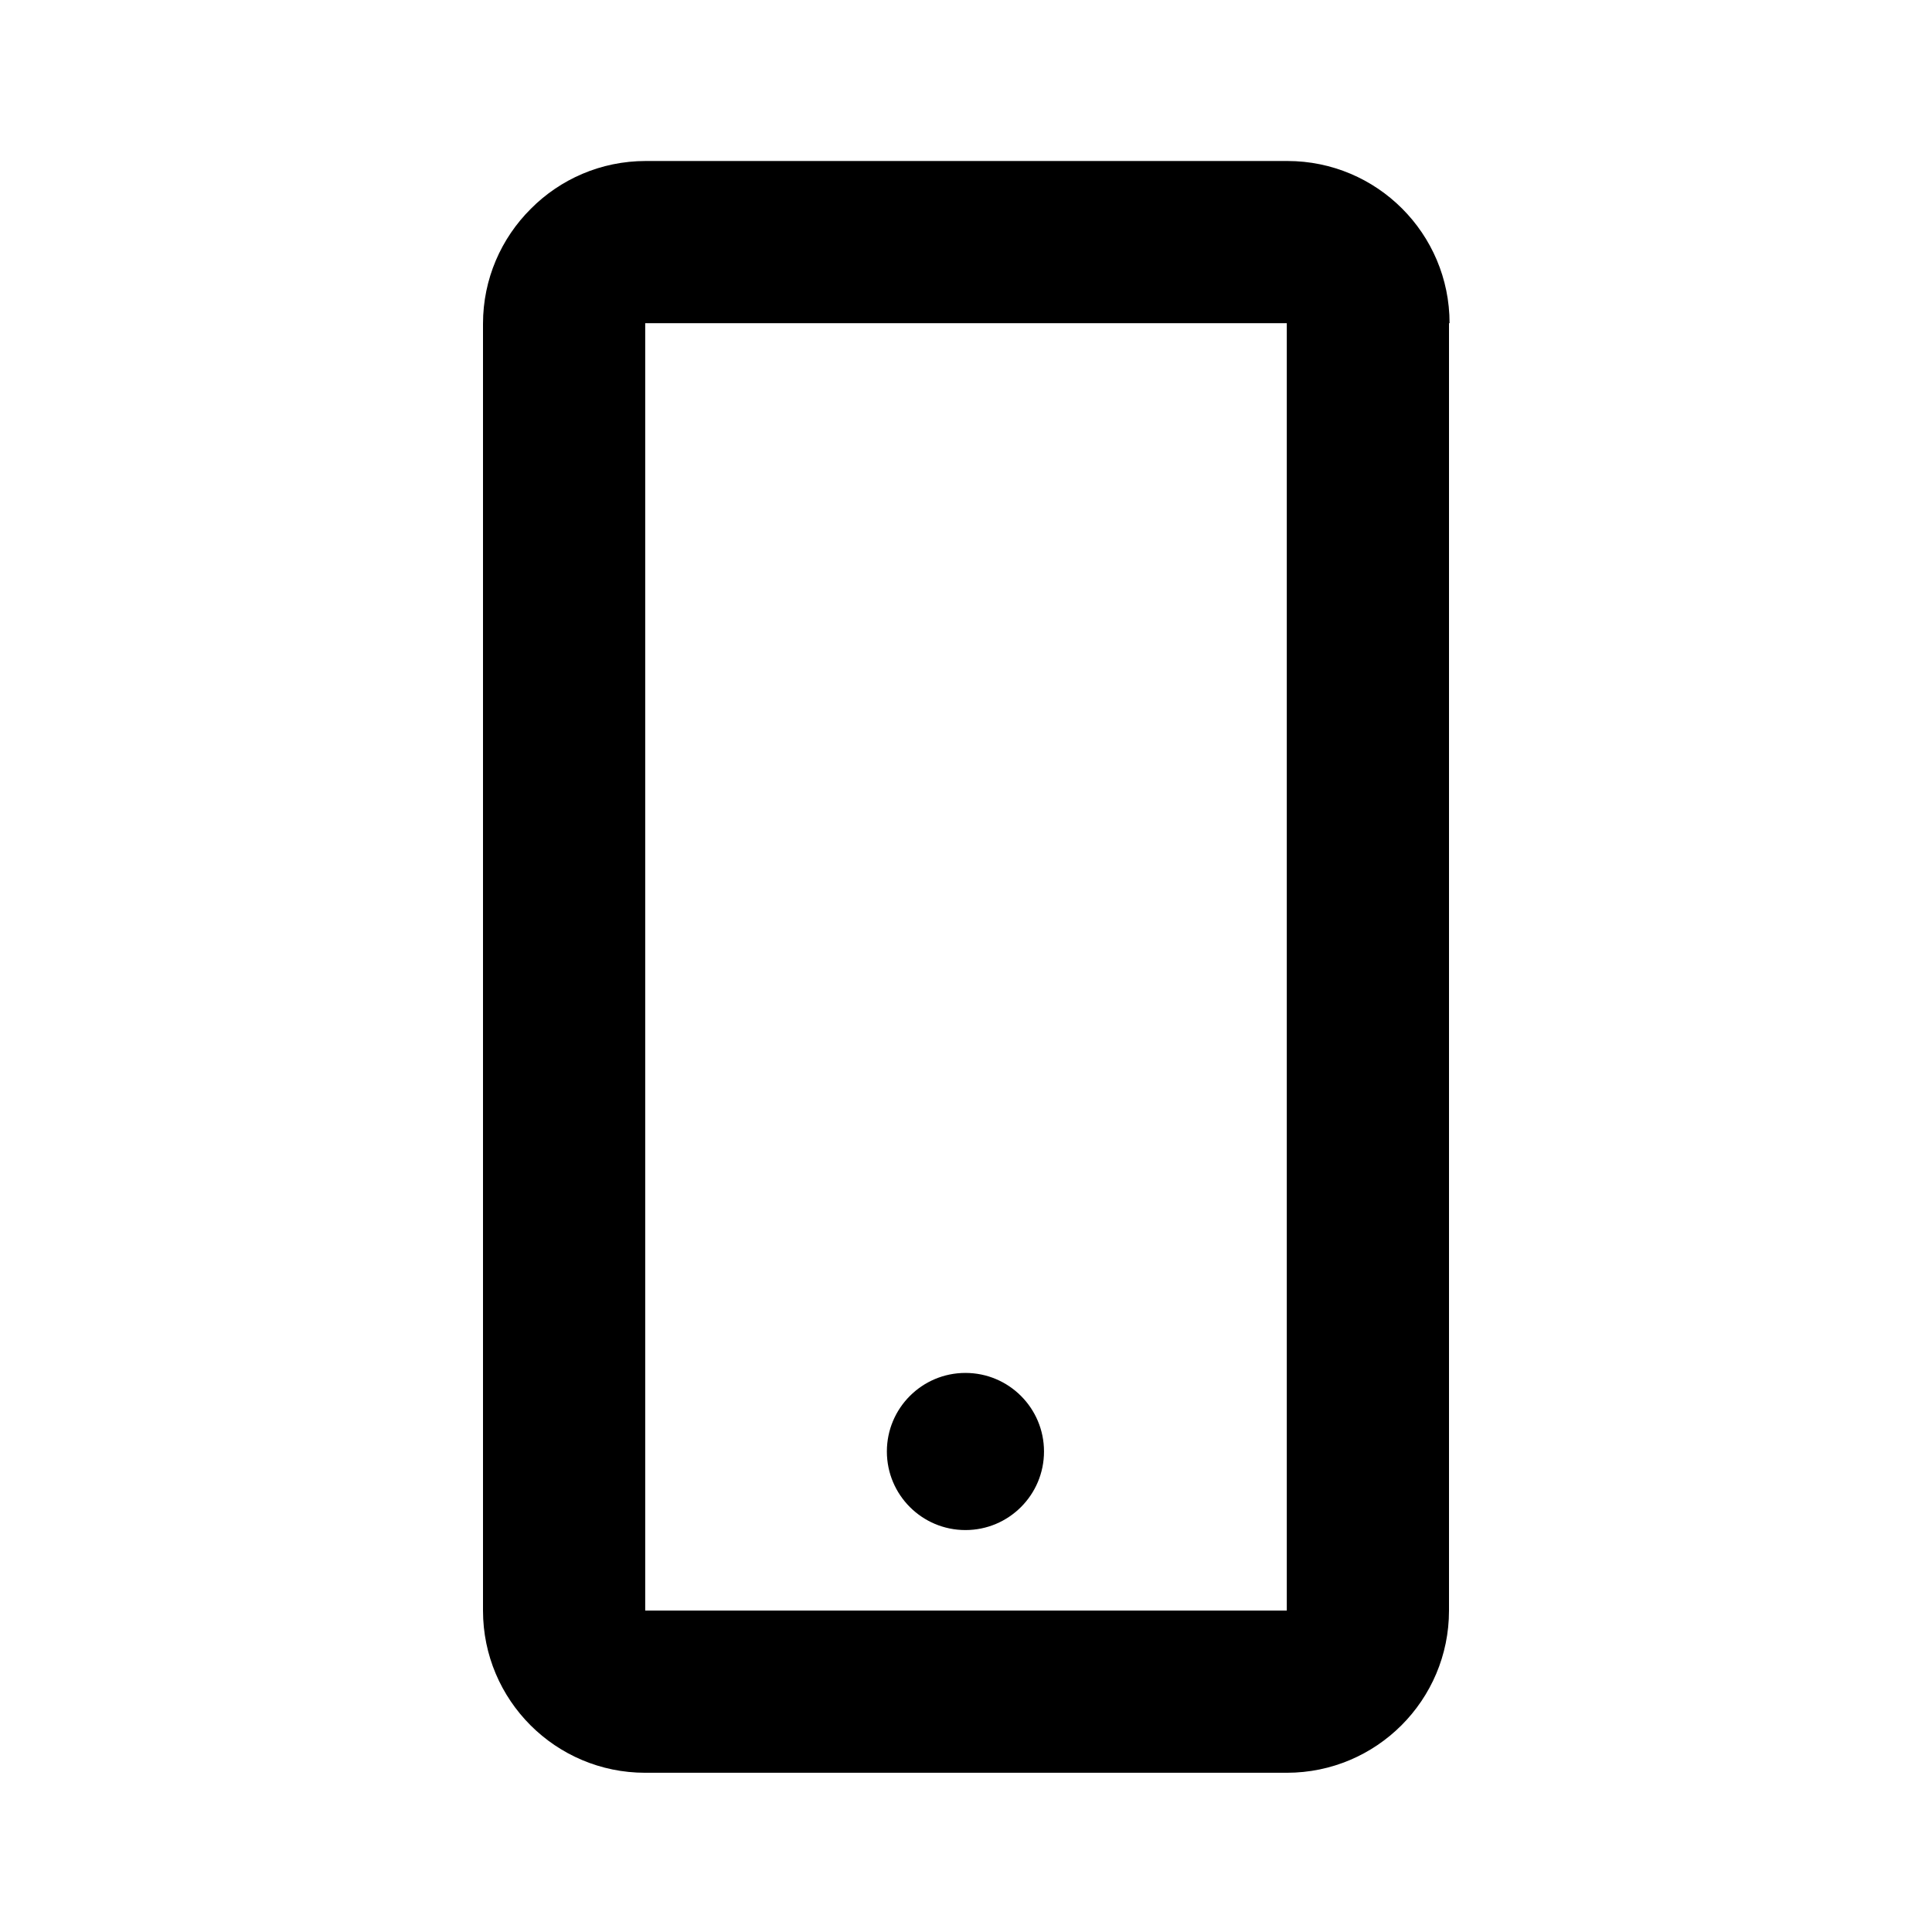
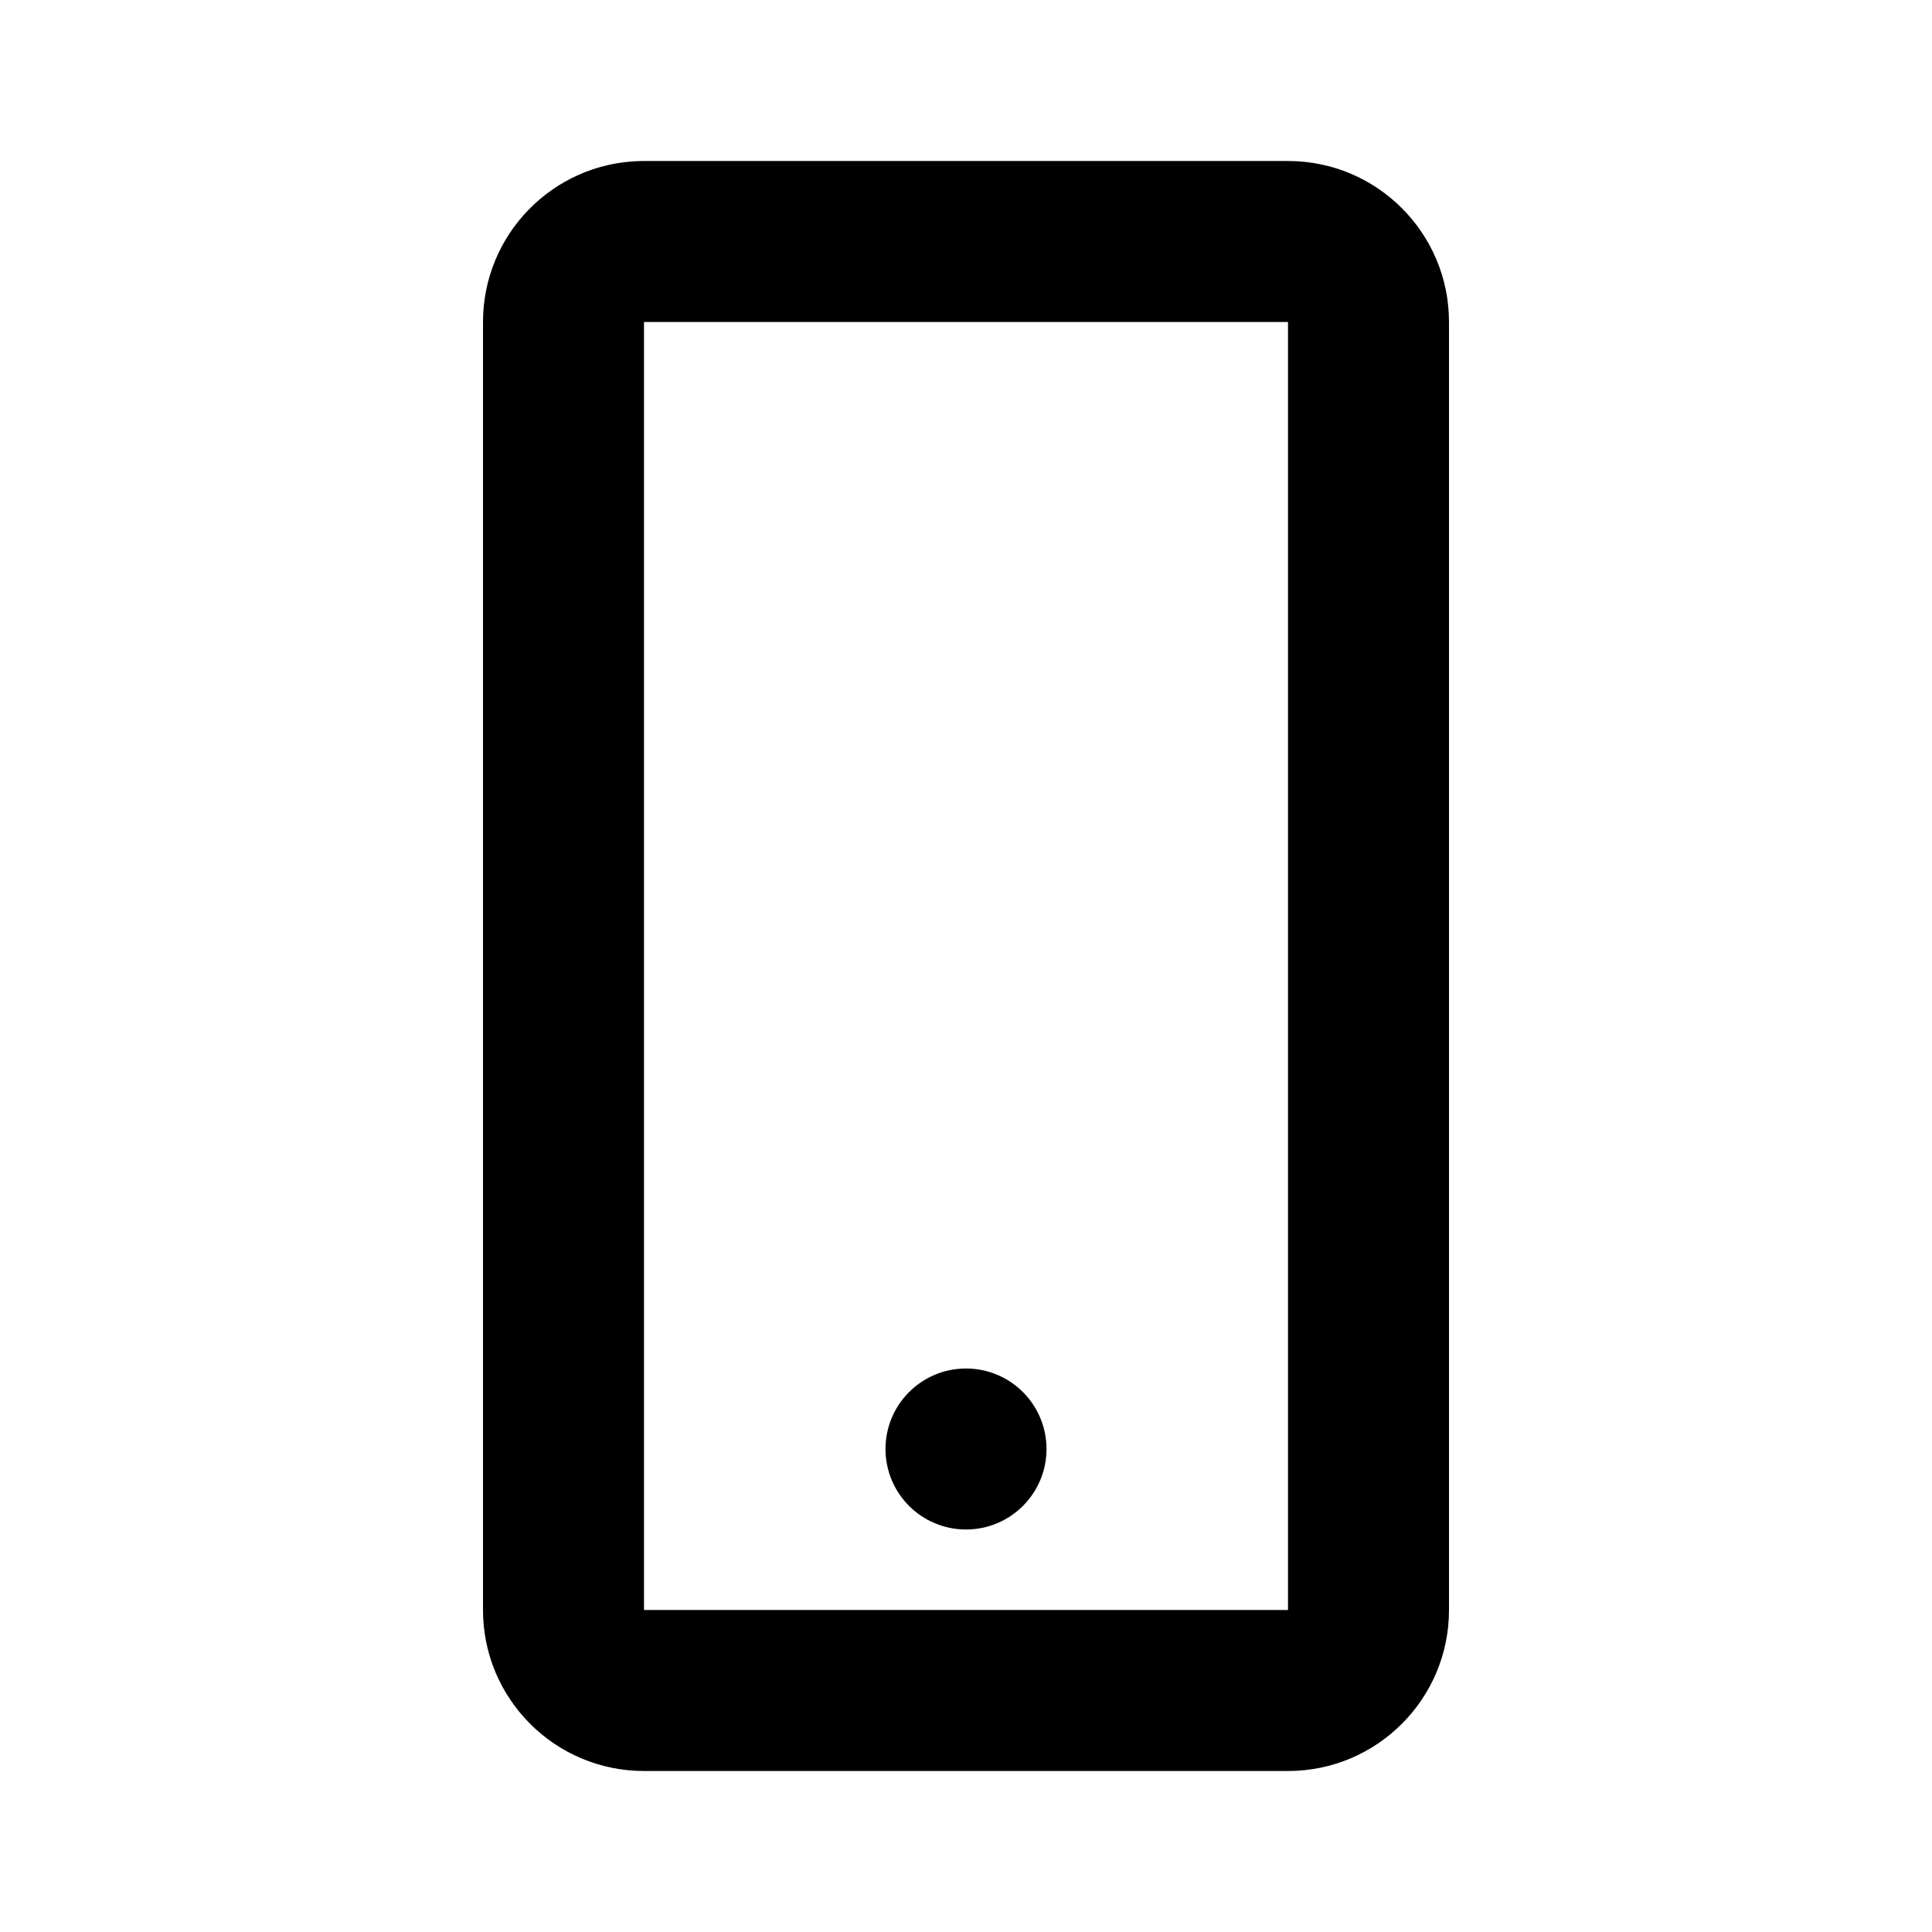
<svg xmlns="http://www.w3.org/2000/svg" width="240" height="240" viewBox="0 0 240 240" fill="none">
-   <path d="M119.93 190.07C125.32 190.07 129.69 185.7 129.69 180.31C129.69 174.92 125.32 170.55 119.93 170.55C114.54 170.55 110.17 174.92 110.17 180.31C110.17 185.7 114.54 190.07 119.93 190.07Z" fill="black" />
-   <path d="M180.07 40.15C180.07 29.02 171.05 20 159.92 20H80.22C74.64 20 69.58 22.27 65.94 25.94C62.27 29.59 60 34.64 60 40.22V200C60 200 60 200.05 60 200.07C60 211.2 69.02 220.22 80.15 220.22H159.85C170.98 220.22 180 211.2 180 200.07C180 200.07 180 200.02 180 200V40.22C180 40.22 180 40.17 180 40.15H180.08H180.07ZM159.85 200.07H80.15V40.15H159.85V200.08V200.07Z" fill="black" />
+   <path d="M110 180C110 174.477 114.477 170 120 170C125.523 170 130 174.477 130 180C130 185.523 125.523 190 120 190C114.477 190 110 185.523 110 180Z" fill="black" />
+   <path fill-rule="evenodd" clip-rule="evenodd" d="M60 40C60 29.127 68.677 20.281 79.483 20.007L80 20L160 20C171.046 20 180 28.954 180 40L180 200C180 211.046 171.046 220 160 220L80 220C68.954 220 60 211.046 60 200L60 40ZM160 200L160 40L80 40L80 200L160 200Z" fill="black" />
</svg>
